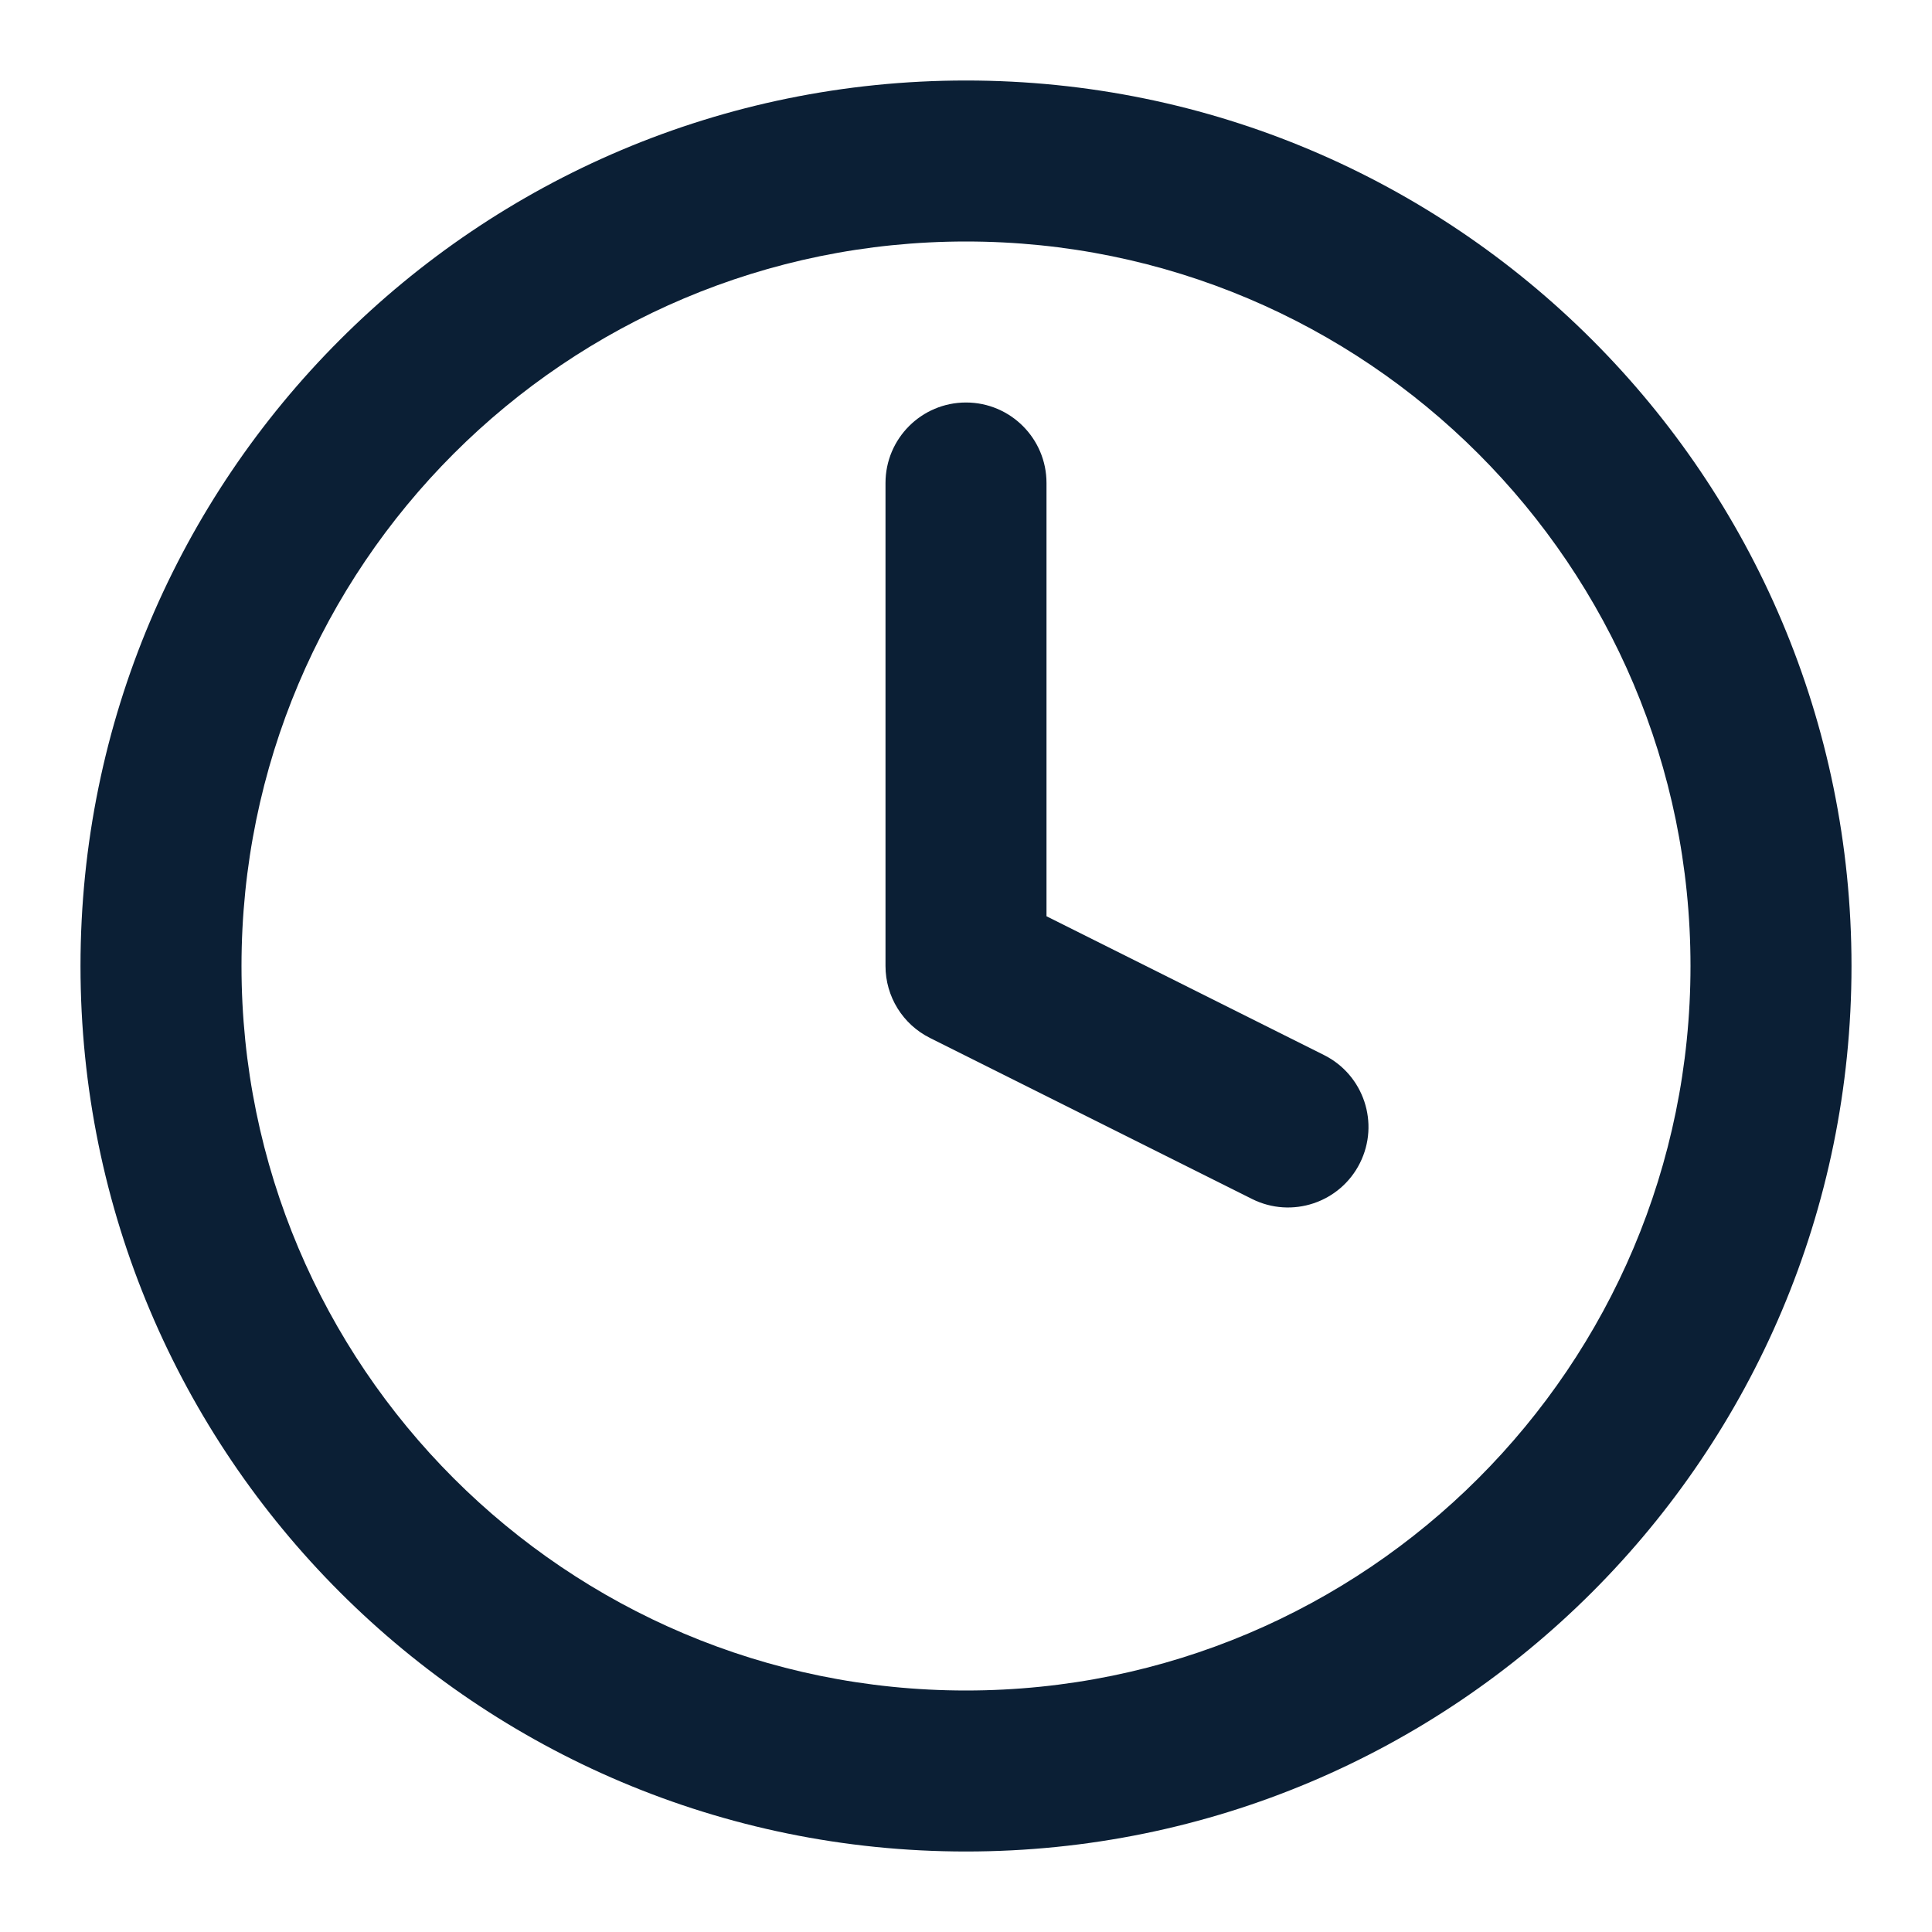
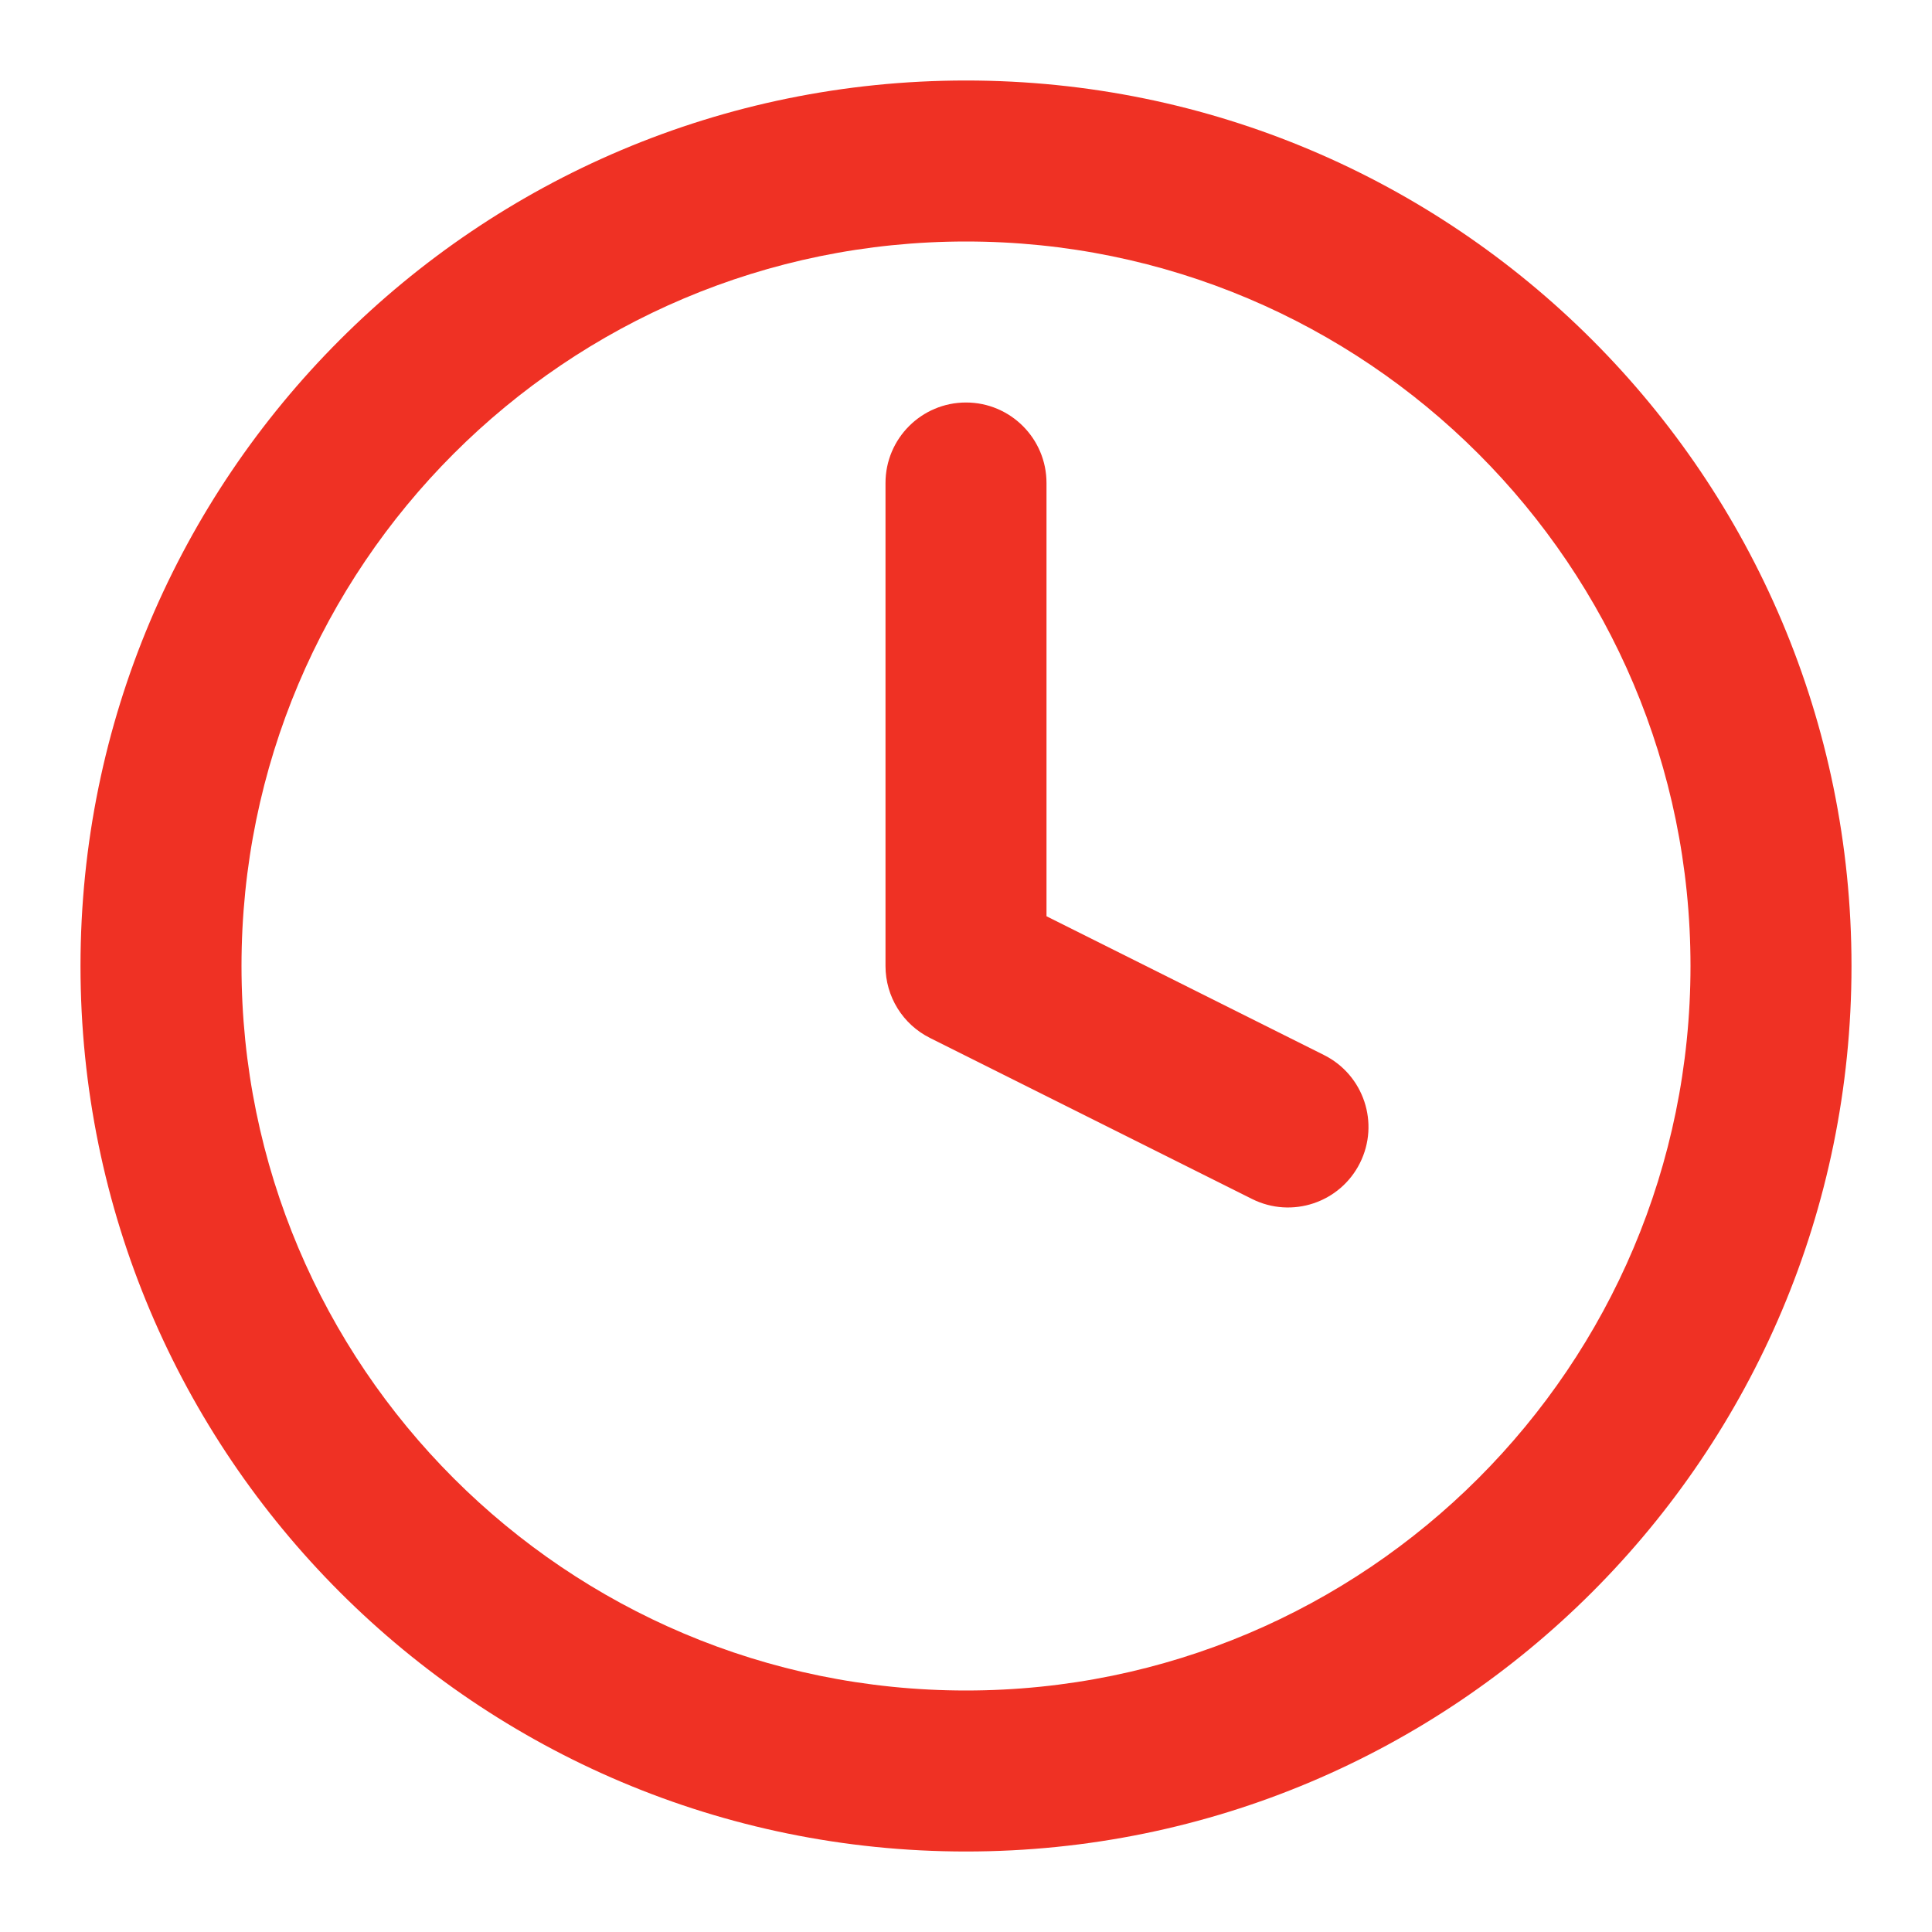
<svg xmlns="http://www.w3.org/2000/svg" width="24" height="24" viewBox="0 0 24 24" fill="none">
  <mask id="mask0" mask-type="alpha" maskUnits="userSpaceOnUse" x="1" y="1" width="22" height="22">
    <path fill-rule="evenodd" clip-rule="evenodd" d="M12 3C7.029 3 3 7.029 3 12C3 16.971 7.029 21 12 21C16.971 21 21 16.971 21 12C21 7.029 16.971 3 12 3ZM1 12C1 5.925 5.925 1 12 1C18.075 1 23 5.925 23 12C23 18.075 18.075 23 12 23C5.925 23 1 18.075 1 12Z" fill="#0B1F35" />
    <path fill-rule="evenodd" clip-rule="evenodd" d="M12 5C12.552 5 13 5.448 13 6V11.382L16.447 13.106C16.941 13.353 17.141 13.953 16.894 14.447C16.647 14.941 16.047 15.141 15.553 14.894L11.553 12.894C11.214 12.725 11 12.379 11 12V6C11 5.448 11.448 5 12 5Z" fill="#0B1F35" />
  </mask>
  <g mask="url(#mask0)">
-     <rect width="24" height="24" fill="#0B1F35" />
+     <rect width="24" height="24" fill="#EF3124" />
  </g>
</svg>
